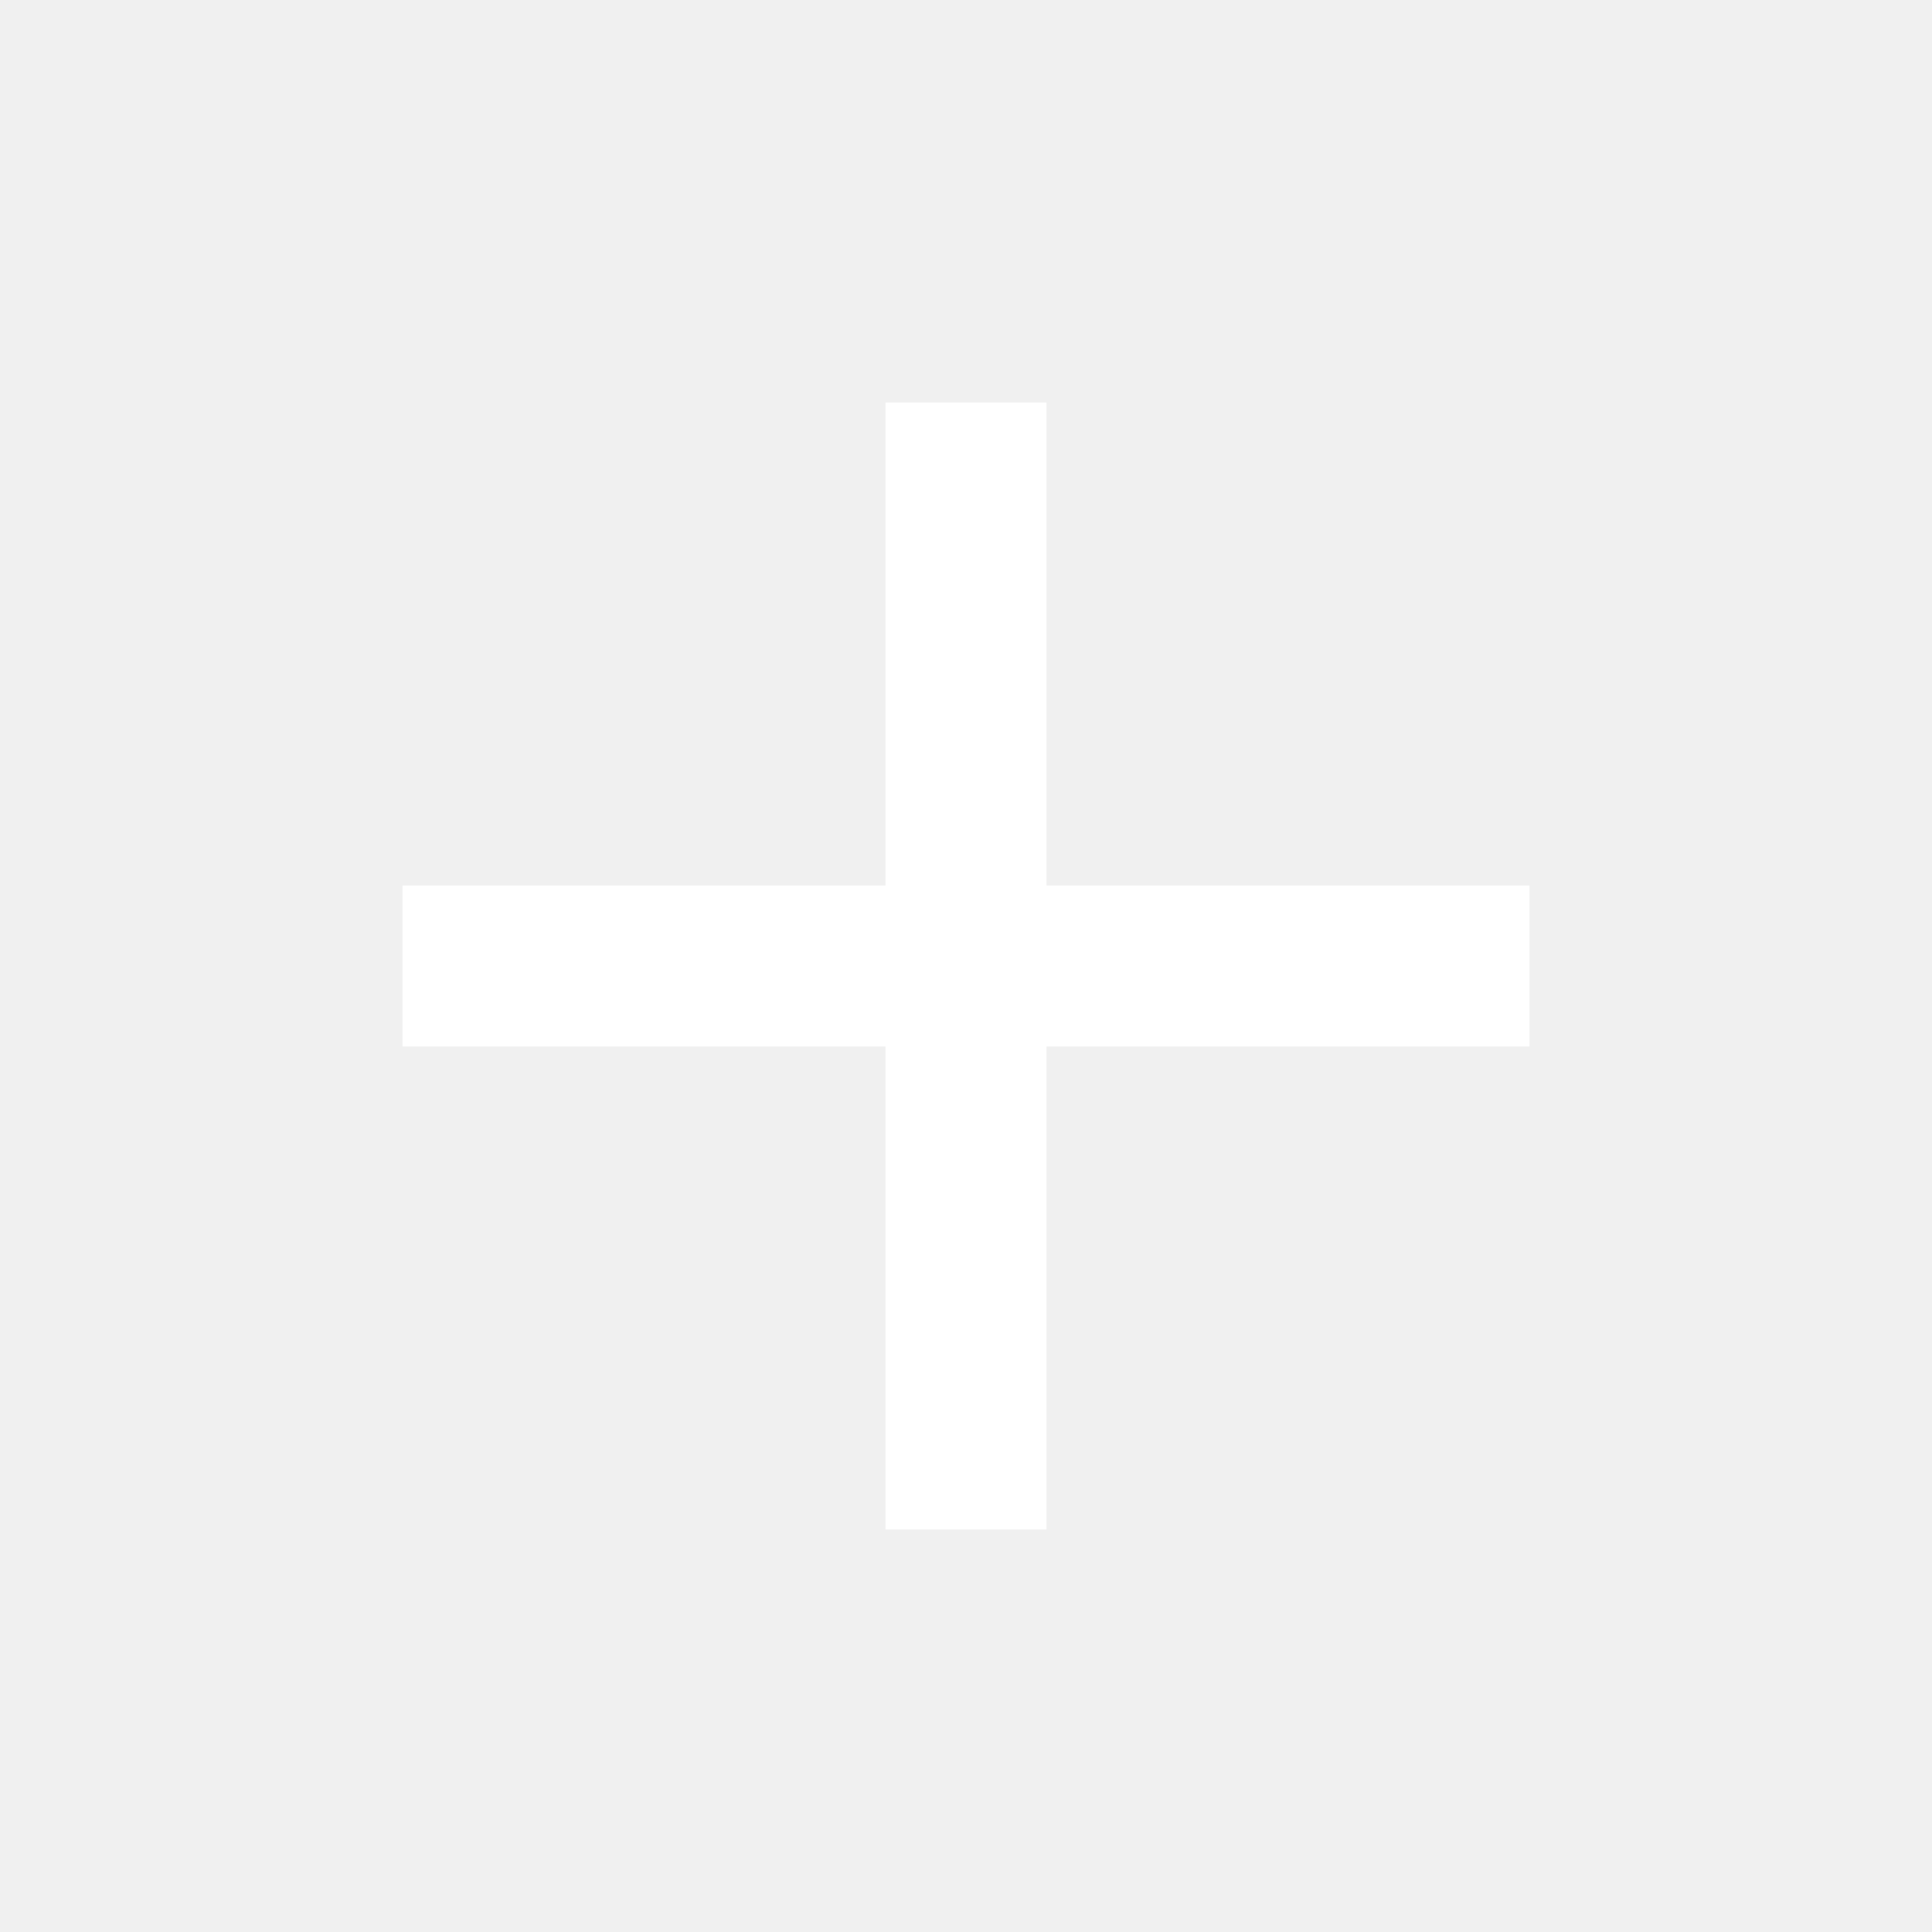
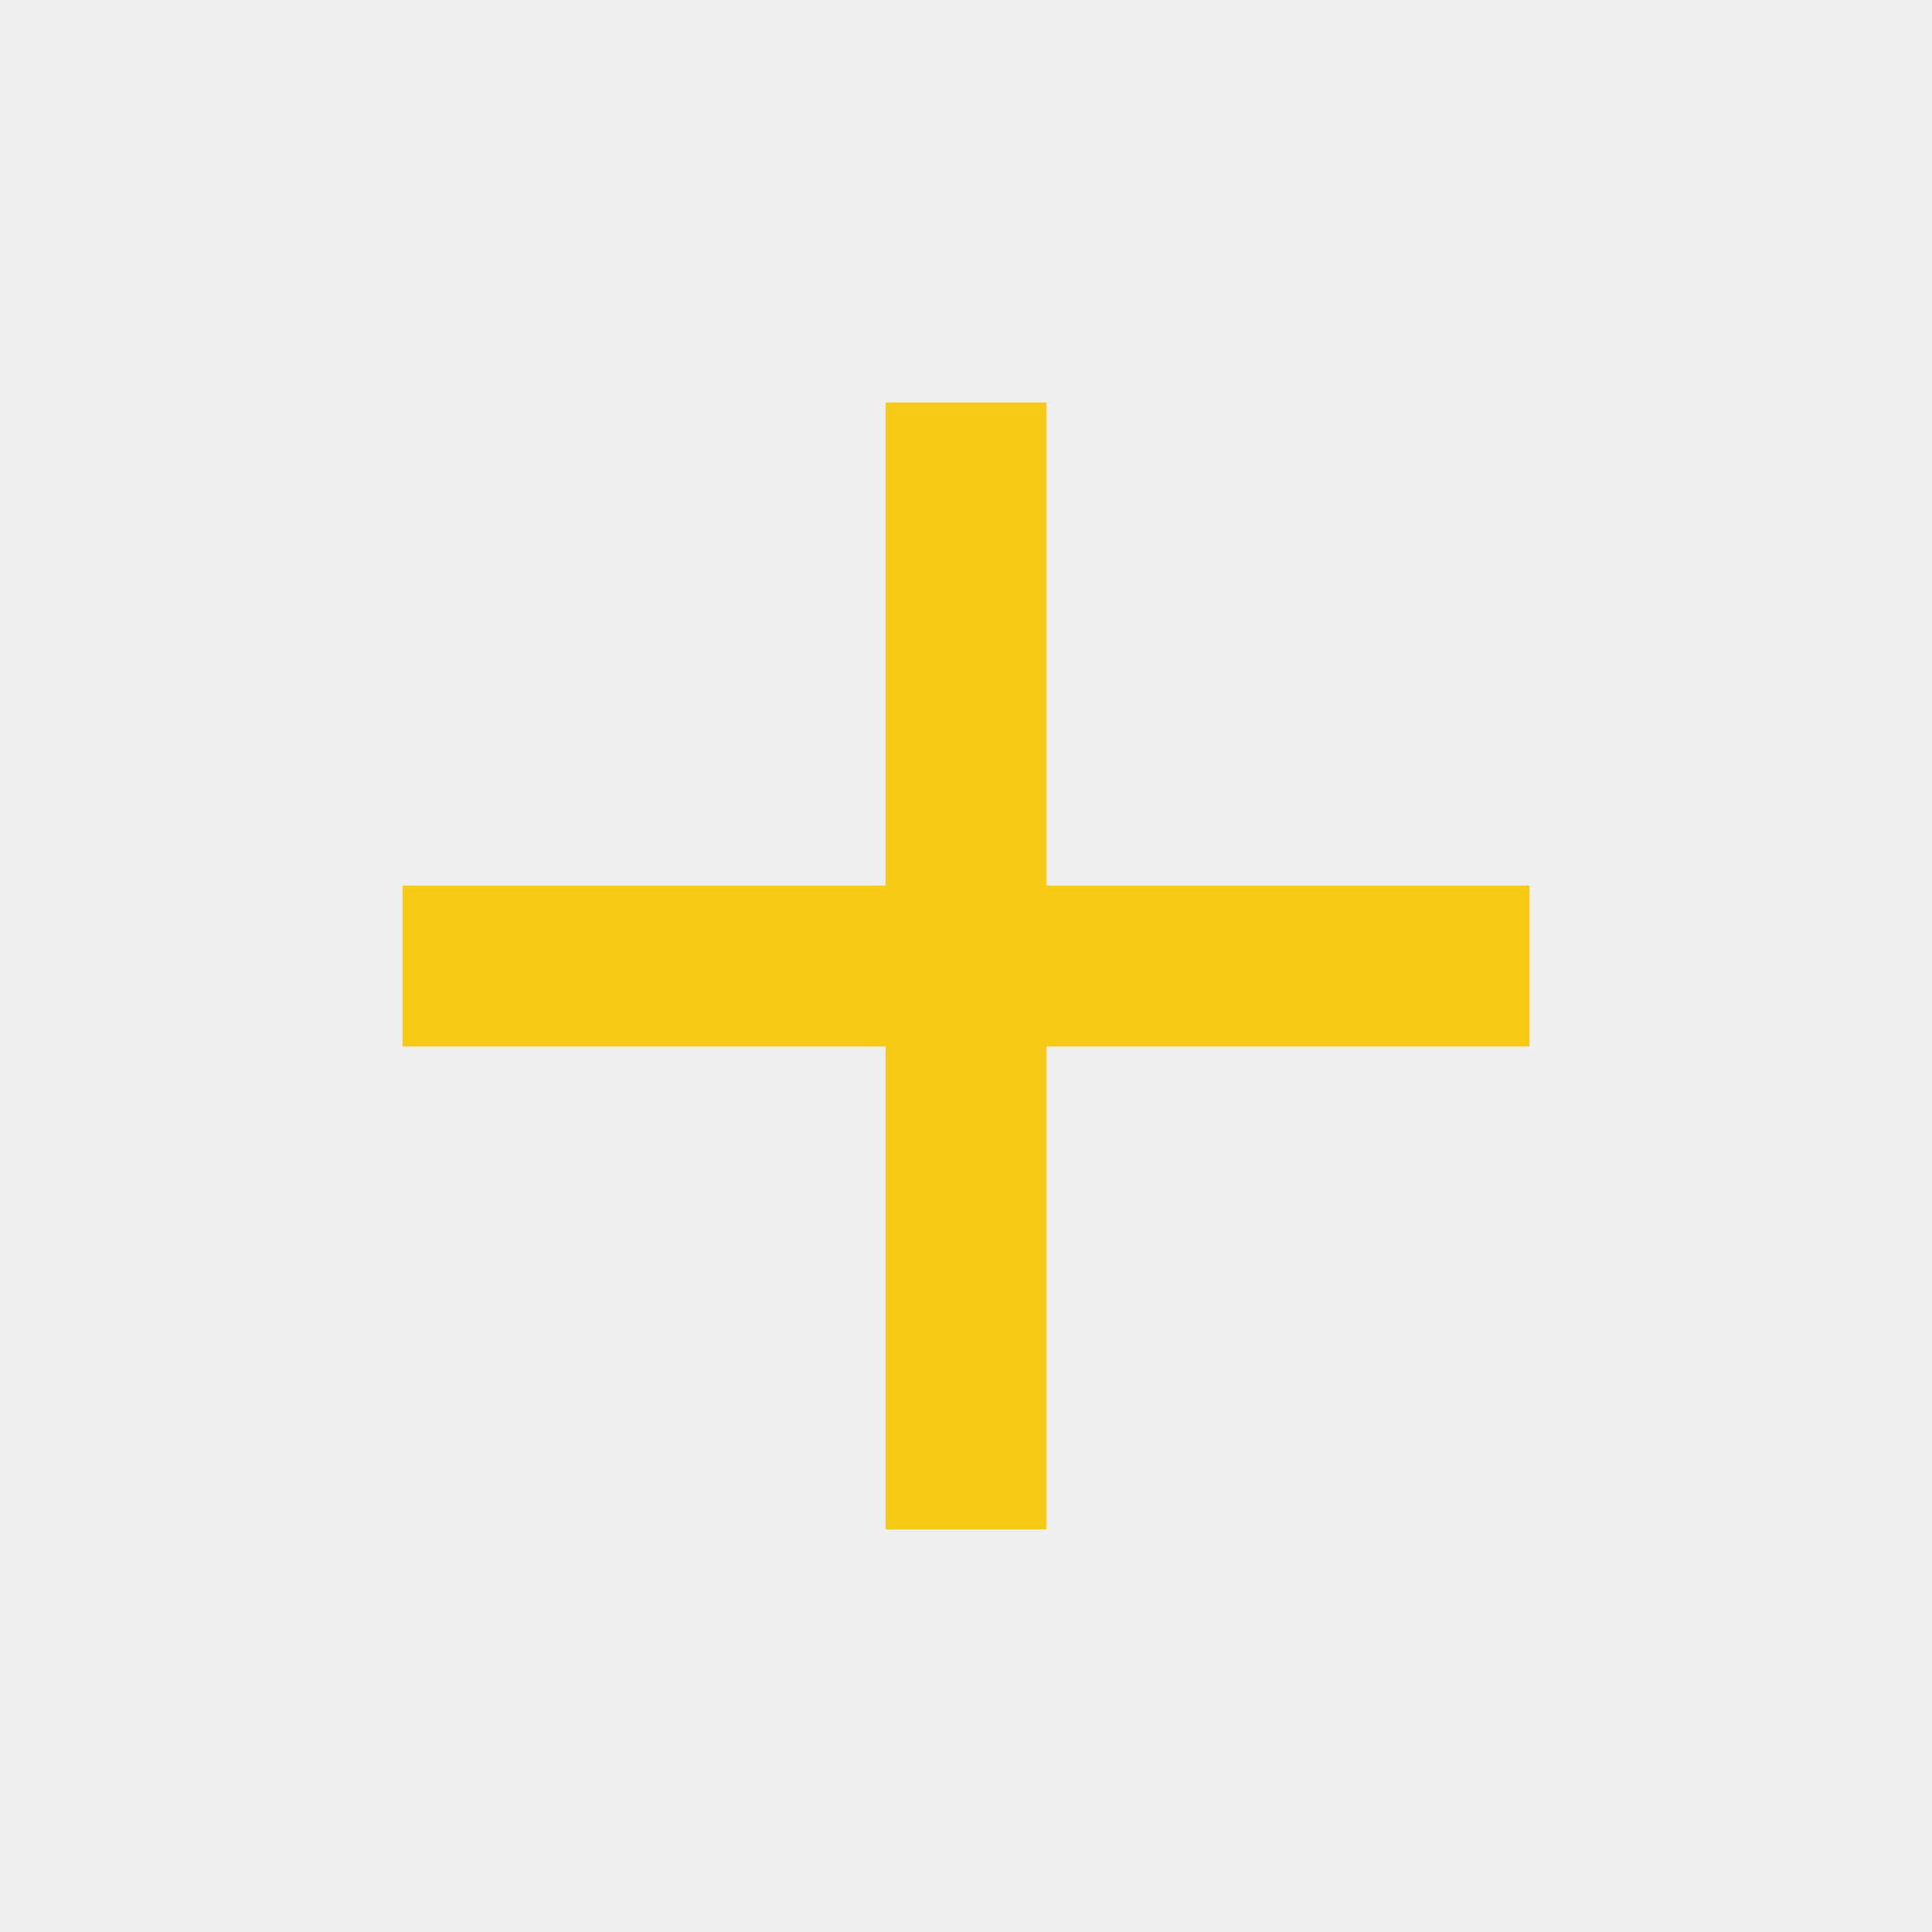
<svg xmlns="http://www.w3.org/2000/svg" id="Layer_1" data-name="Layer 1" viewBox="0 0 24 24">
  <defs>
-     <style>.cls-1{fill:#fff;}.cls-2{fill:none;}</style>
+     <style>.cls-1{fill:#F7CA18;}.cls-2{fill:none;}</style>
  </defs>
  <path class="cls-1" d="M19,13H13v6H11V13H5V11h6V5h2v6h6v2Z" />
  <path class="cls-2" d="M0,0H24V24H0V0Z" />
</svg>
